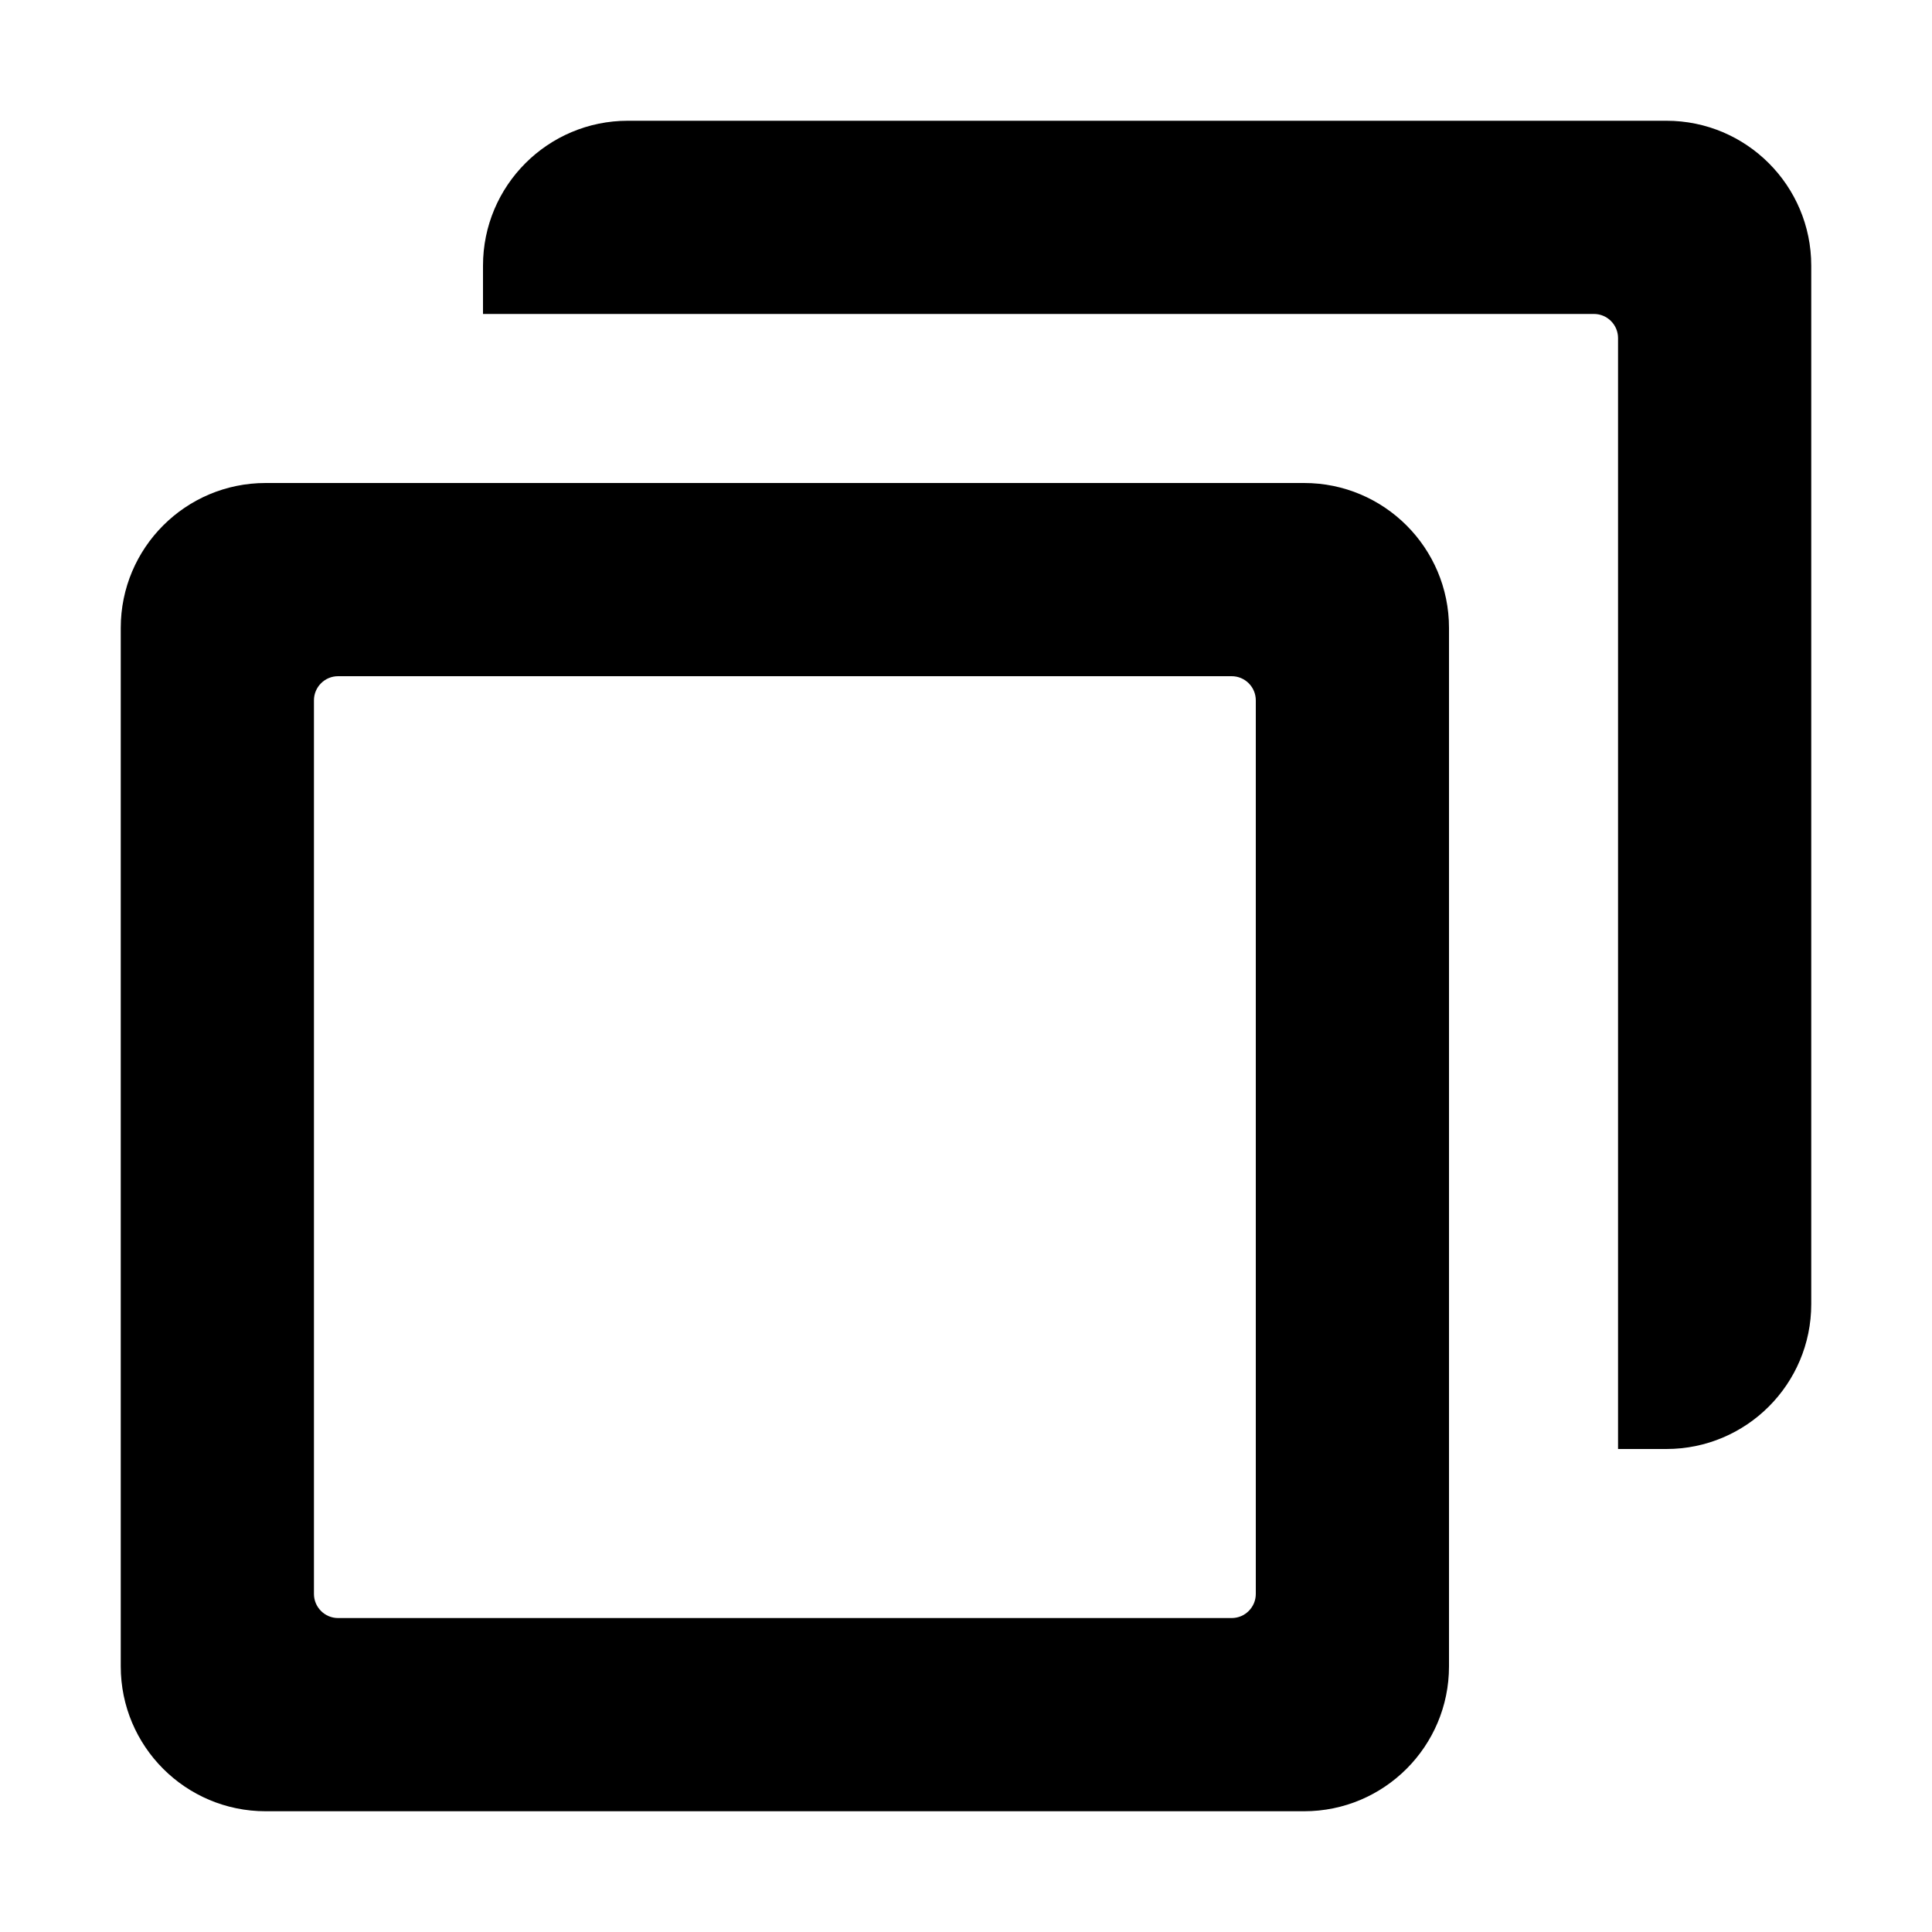
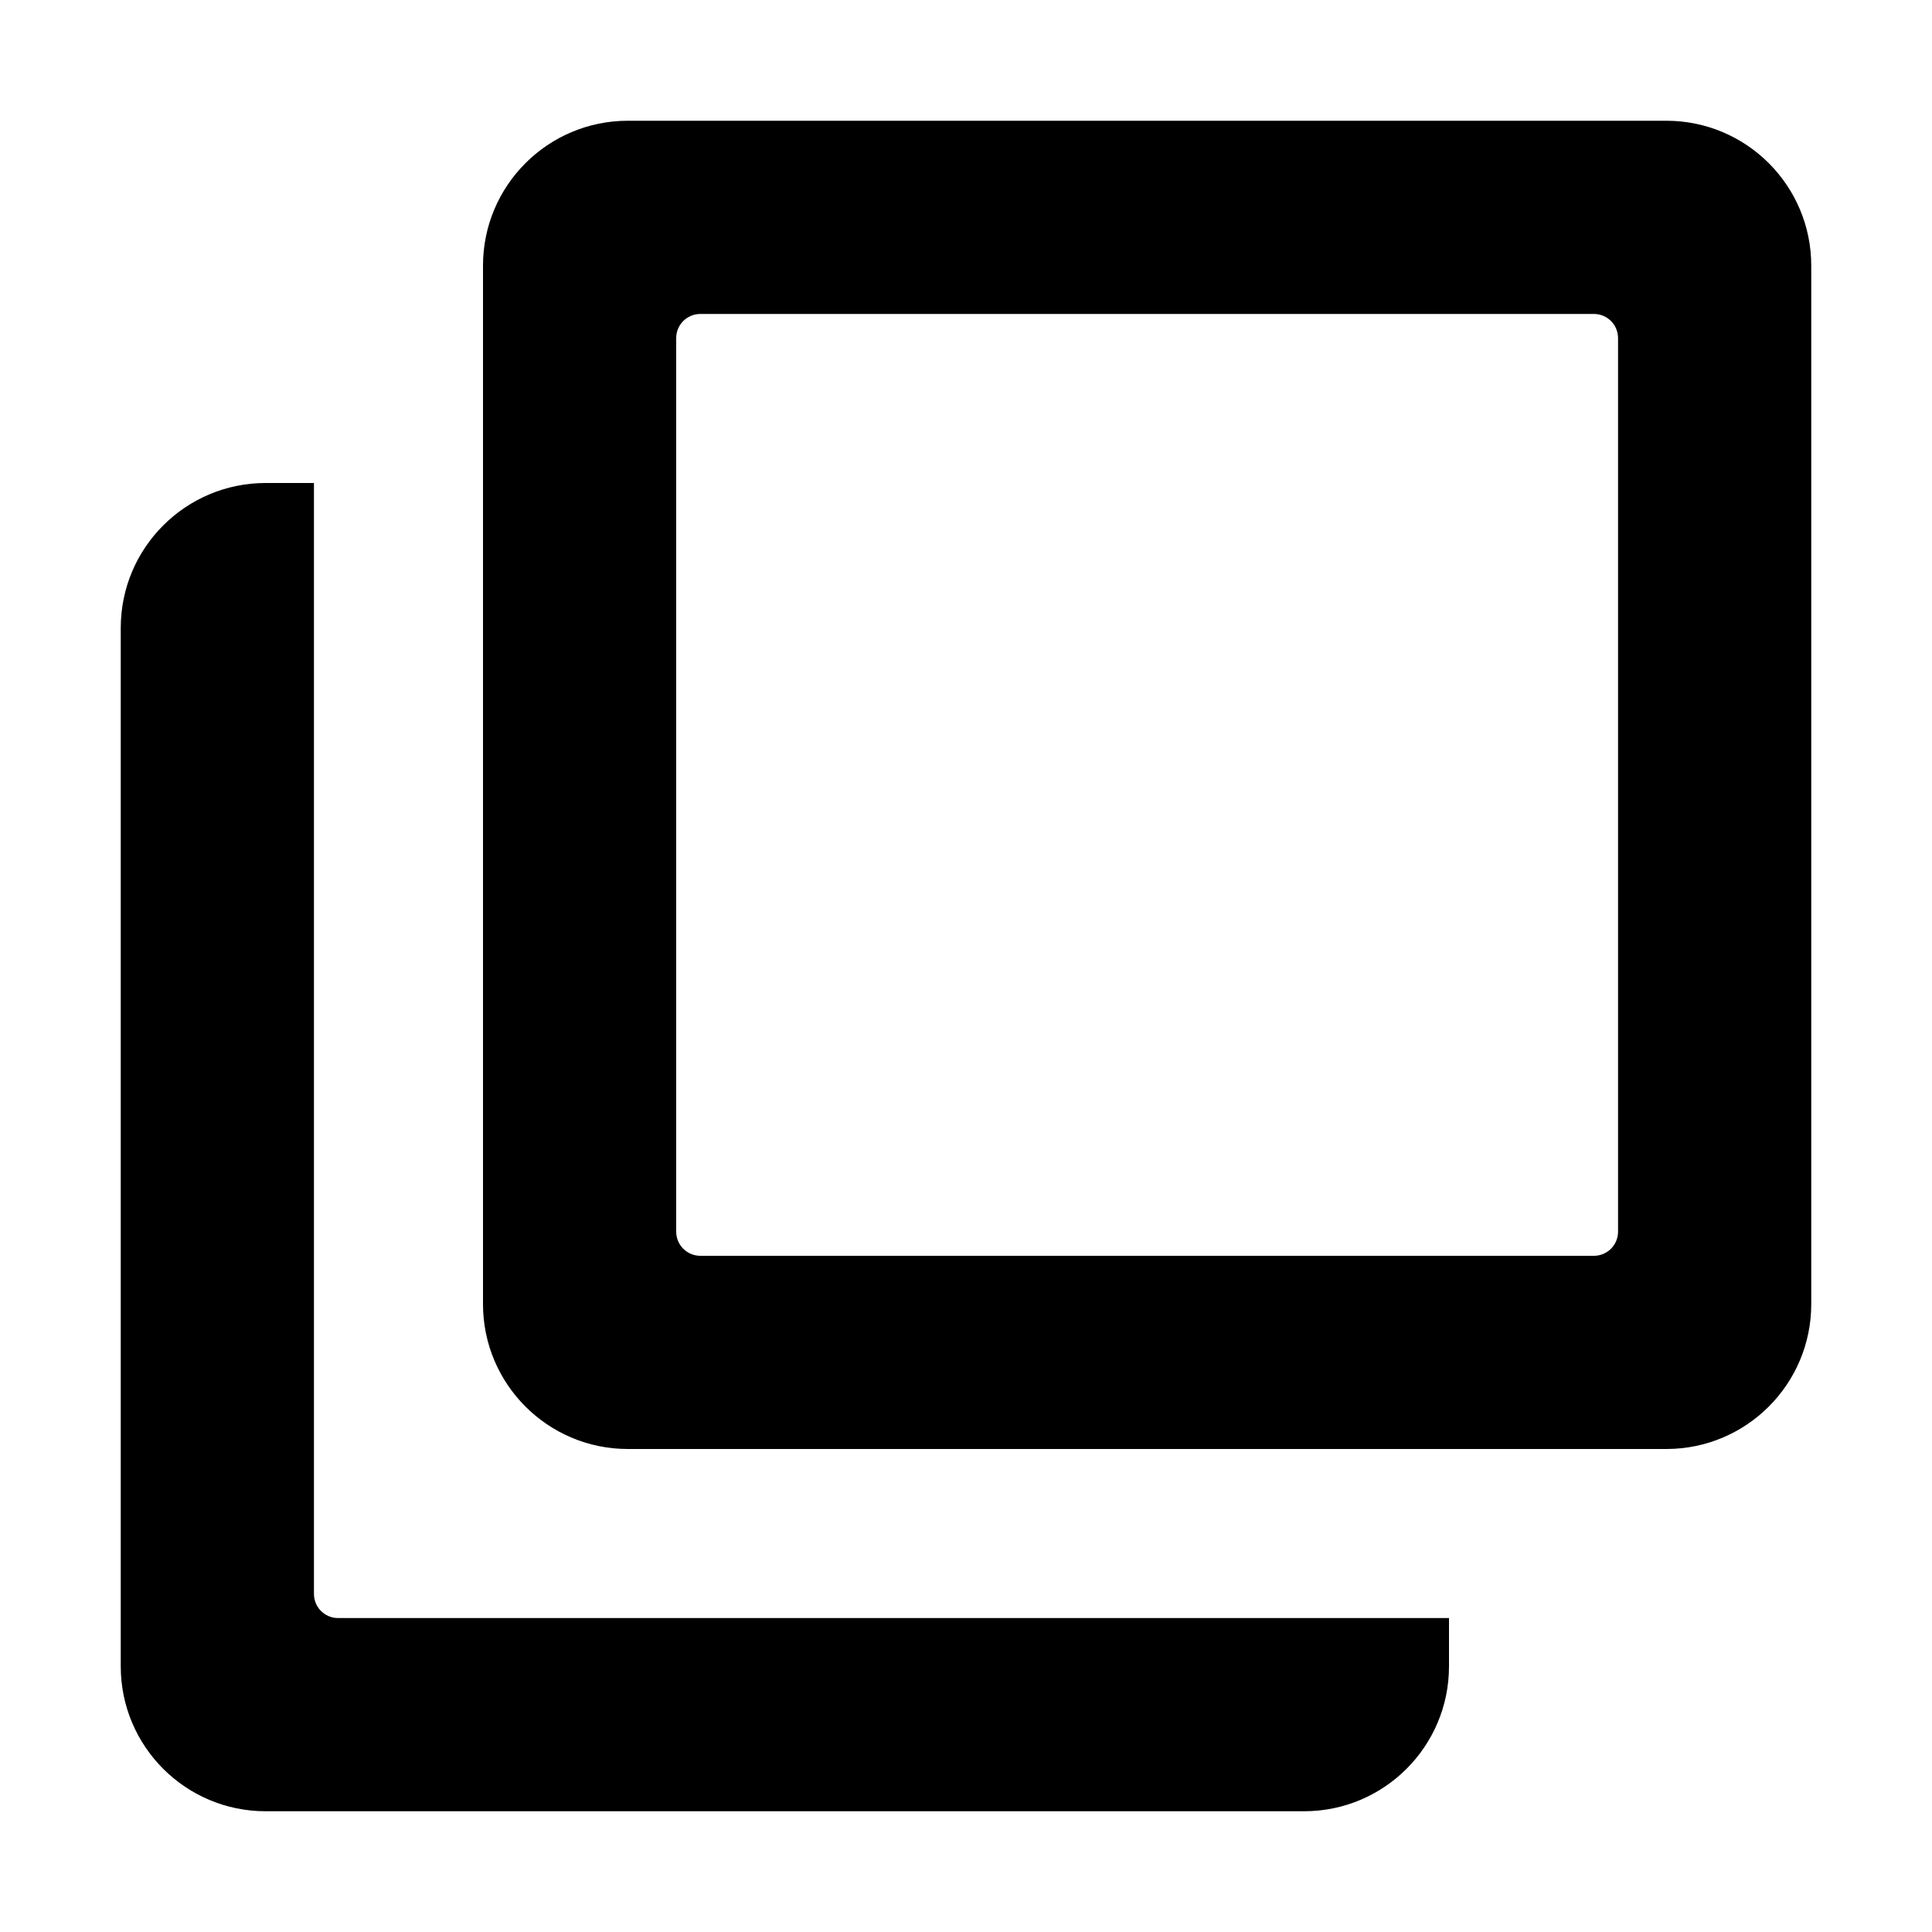
<svg xmlns="http://www.w3.org/2000/svg" width="24" height="24" viewBox="0 0 24 24">
  <g>
-     <path d="M8.4 3.9H6v-.6a1.8 1.8 0 0 1 1.8-1.8h12.9a1.8 1.8 0 0 1 1.8 1.8v12.9a1.8 1.8 0 0 1-1.8 1.8h-.6V4.2a.3.3 0 0 0-.3-.3H8.4" />
-     <path d="M1.5 7.8A1.8 1.8 0 0 1 3.3 6h12.9A1.8 1.8 0 0 1 18 7.8v12.9a1.8 1.8 0 0 1-1.8 1.8H3.3a1.8 1.8 0 0 1-1.8-1.8zm2.7.6a.3.3 0 0 0-.3.3v11.1a.3.3 0 0 0 .3.3h11.1a.3.3 0 0 0 .3-.3V8.7a.3.3 0 0 0-.3-.3z" />
+     <path d="M15.6 20.1H18V20.7C18 21.694 17.194 22.5 16.2 22.5H3.3C2.306 22.5 1.5 21.694 1.5 20.7V7.8C1.5 6.806 2.306 6 3.3 6H3.9V8.4C3.9 9 3.9 8.534 3.9 8.7V19.8C3.9 19.966 4.034 20.1 4.2 20.1H15.3C15.466 20.1 15 20.1 15.6 20.1Z" />
+     <path d="M22.5 16.2C22.5 17.194 21.694 18 20.7 18H7.8C6.806 18 6 17.194 6 16.2V3.3C6 2.306 6.806 1.5 7.8 1.5H20.7C21.694 1.5 22.5 2.306 22.5 3.3V16.2ZM19.8 15.6C19.966 15.6 20.1 15.466 20.1 15.3V4.2C20.1 4.034 19.966 3.9 19.8 3.9H8.7C8.534 3.9 8.4 4.034 8.4 4.2V15.3C8.4 15.466 8.534 15.6 8.7 15.6H19.8Z" />
  </g>
</svg>
